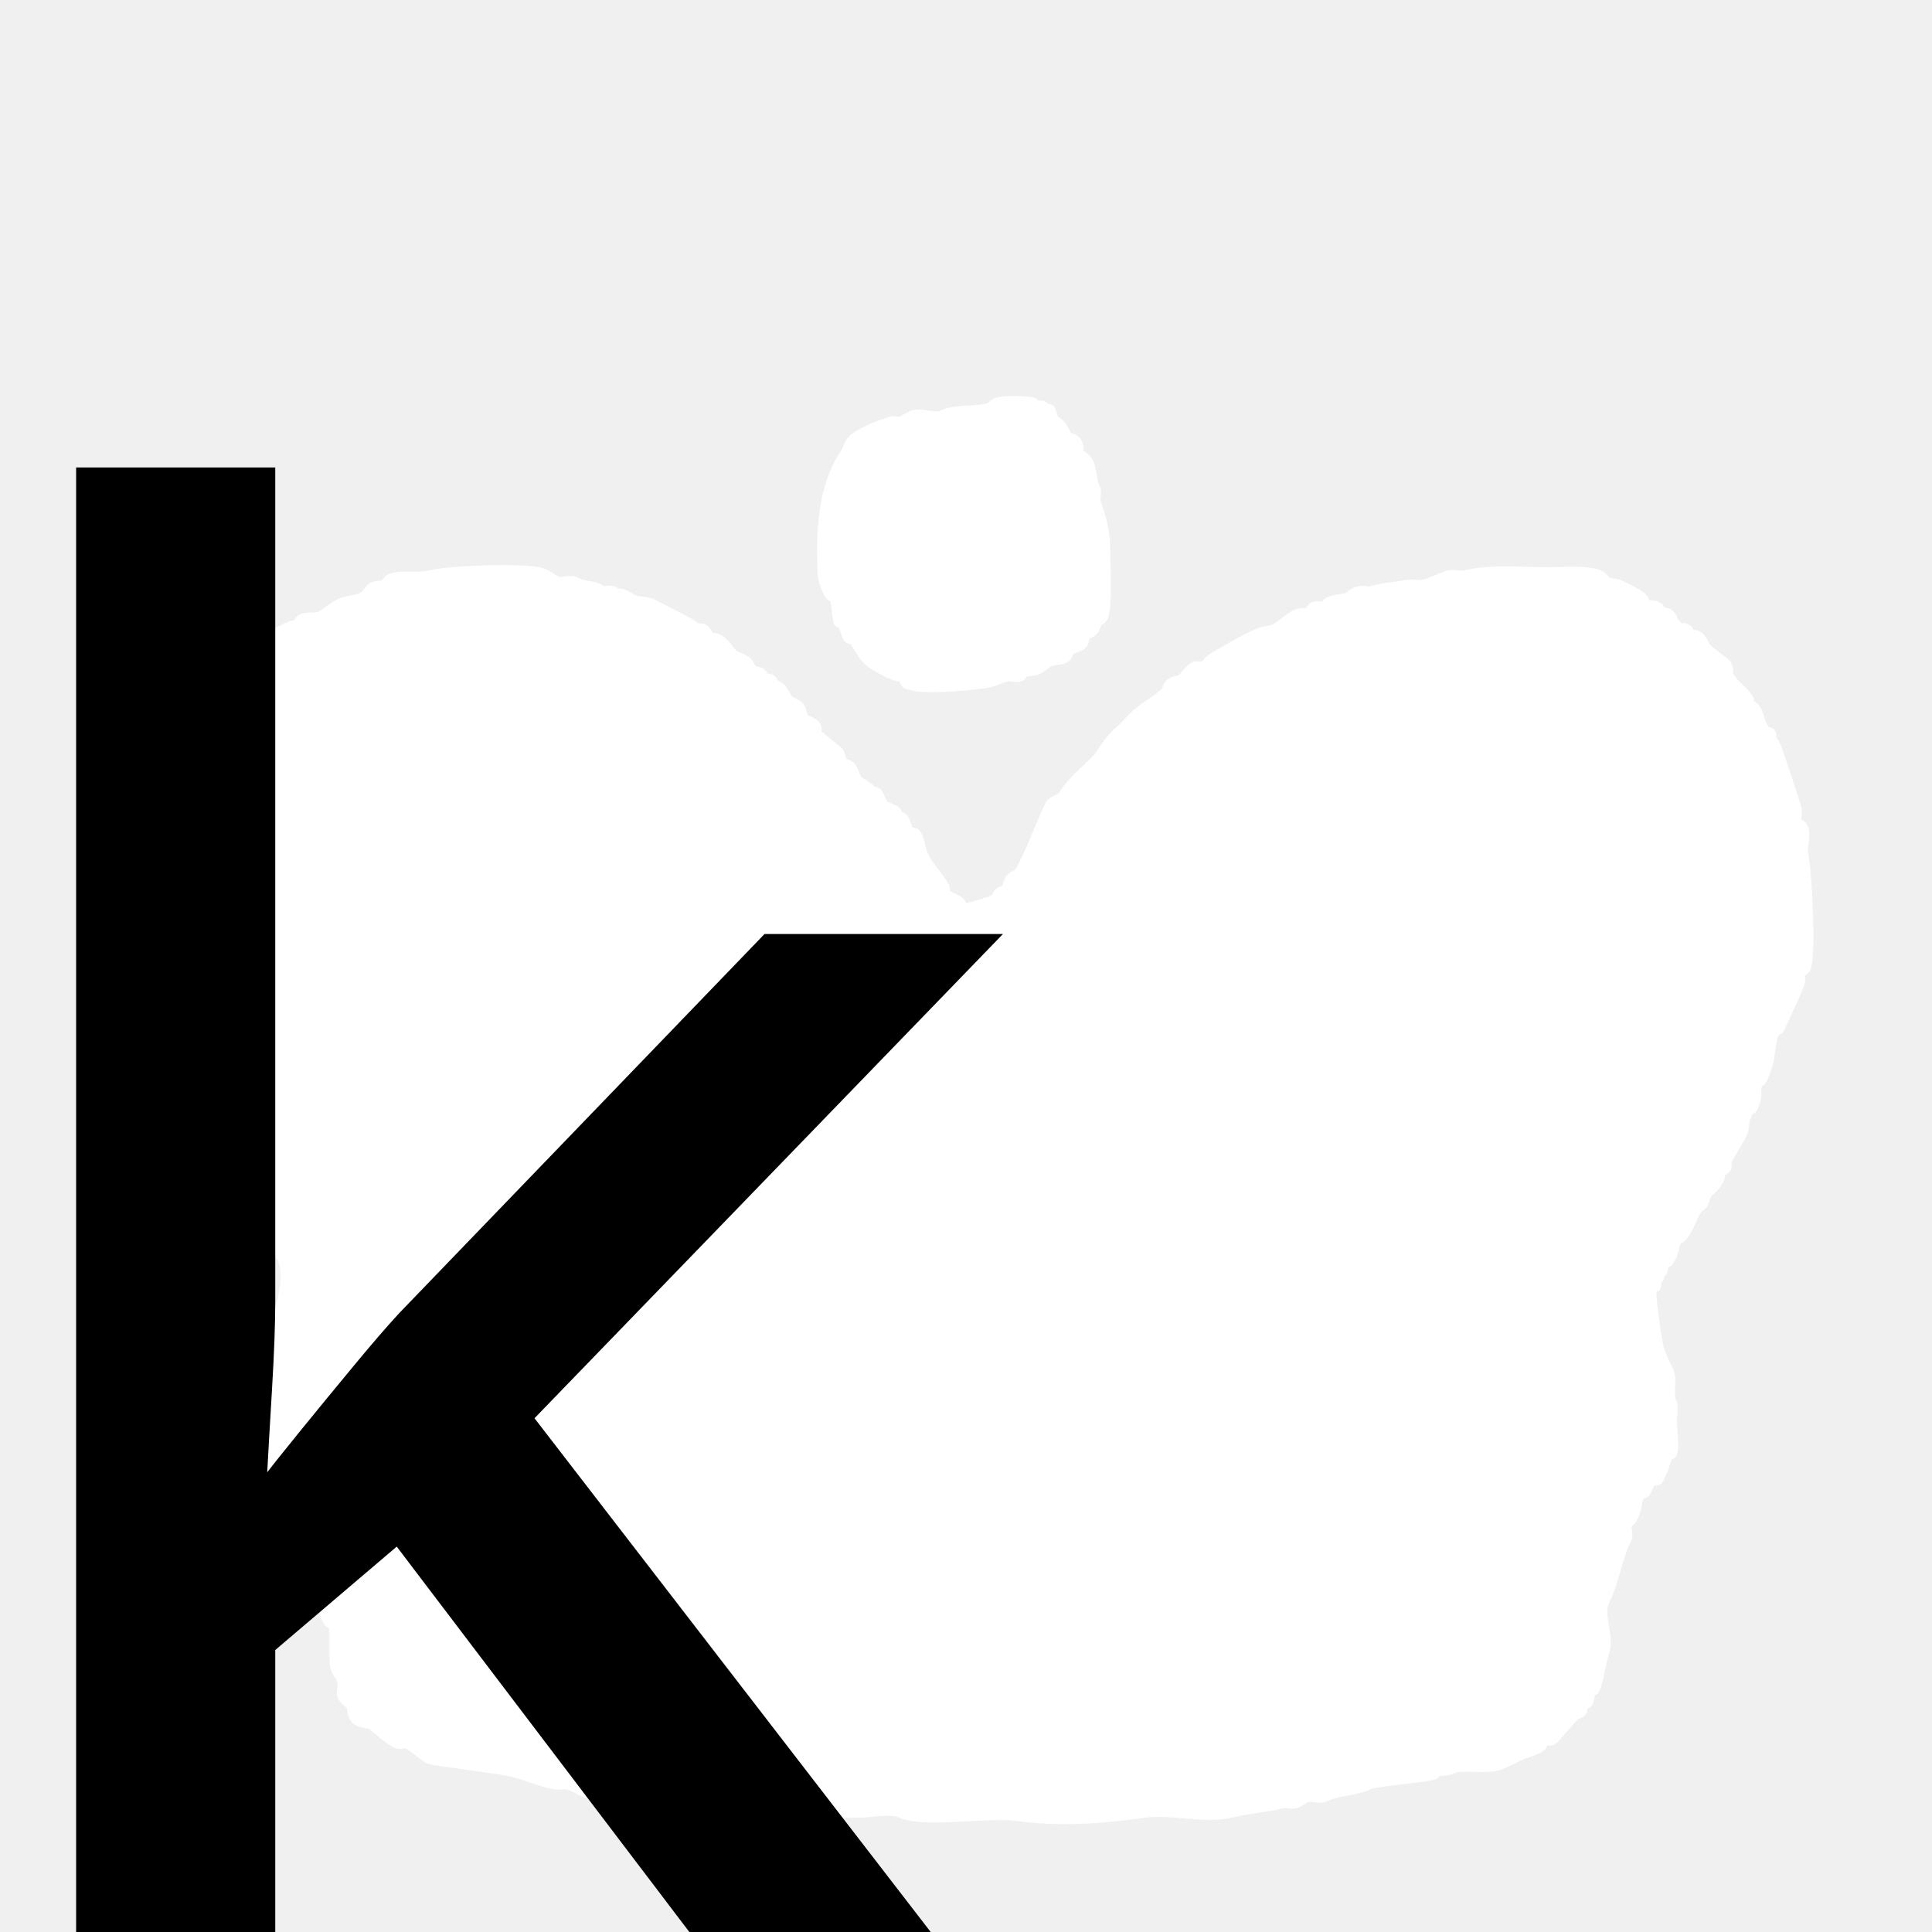
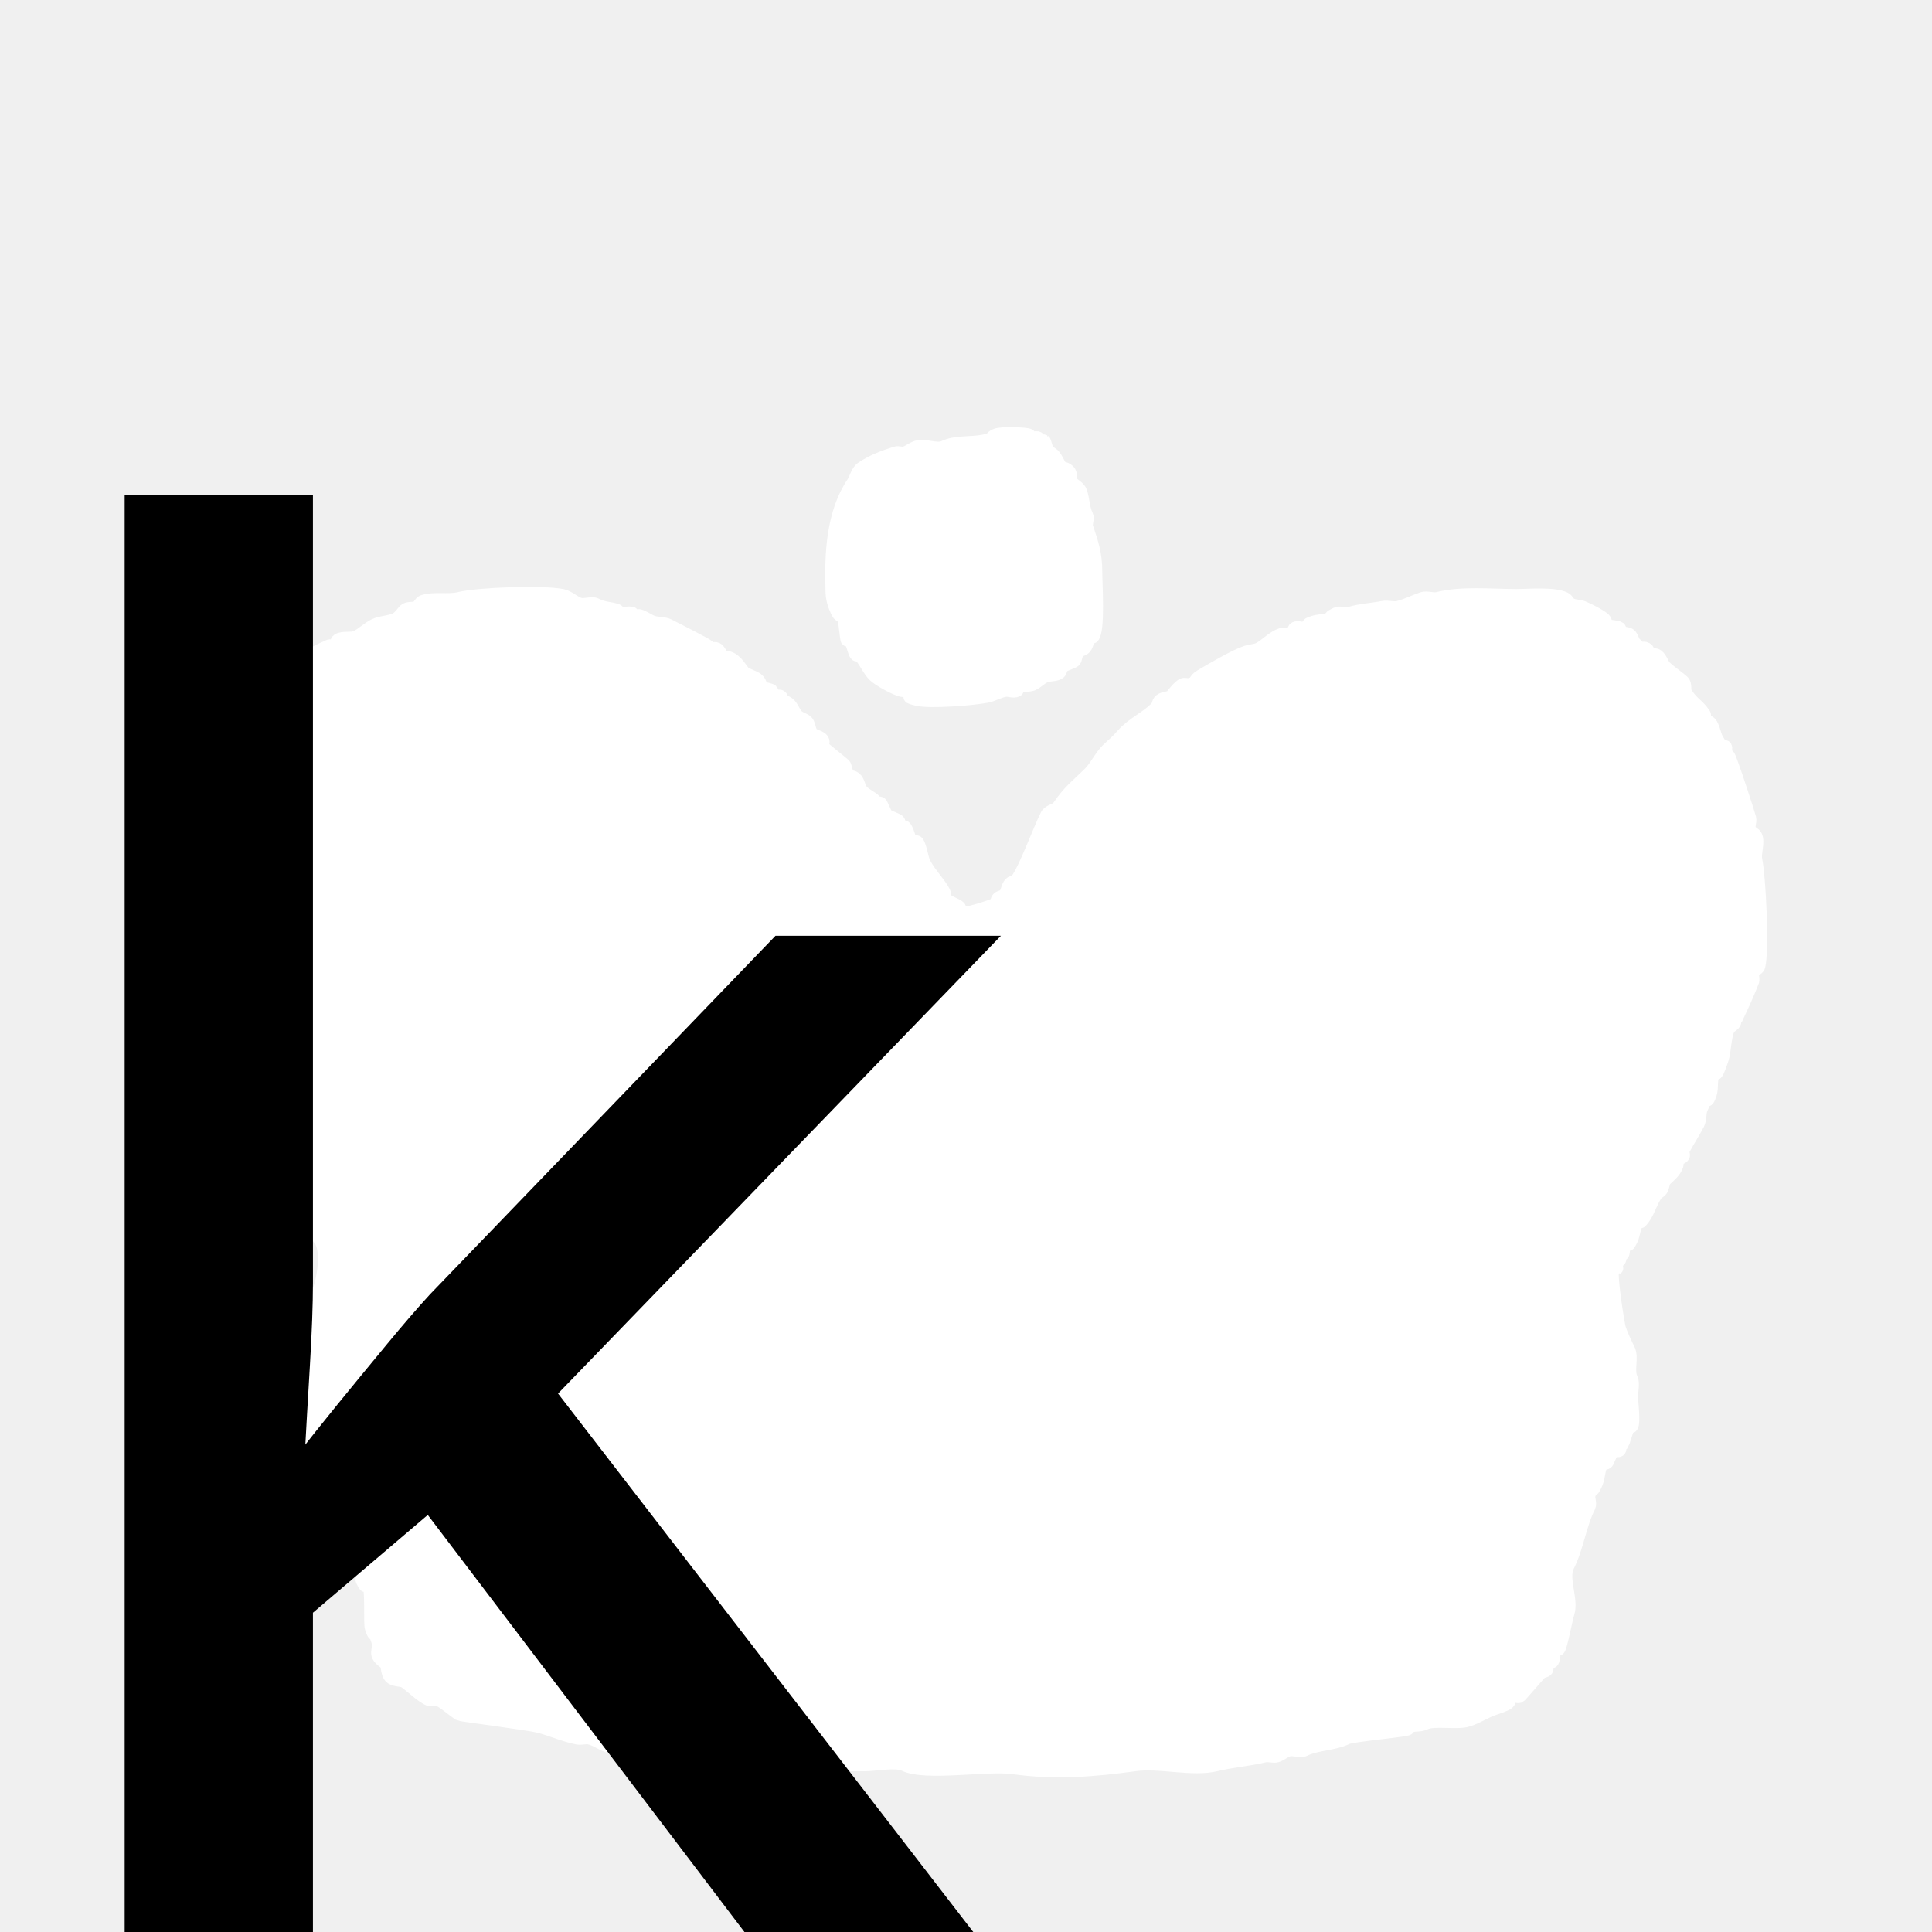
- <svg xmlns="http://www.w3.org/2000/svg" width="520" height="520" viewBox="0 0 137.583 137.583" version="1.1" id="svg5">
+ <svg xmlns="http://www.w3.org/2000/svg" width="550" height="550" viewBox="0 0 145.521 145.521" version="1.1" id="svg5">
  <defs id="defs2" />
  <g id="layer1" transform="translate(9.999999,9.999986)">
-     <g id="g6313" transform="matrix(0.9796689,0,0,0.9599174,2.232021,3.372526)">
+     <g id="g6313" transform="matrix(0.9796689,0,0,0.9599174,6.200771,7.341276)">
      <path style="fill:#ffffff;fill-opacity:1;stroke:#ffffff;stroke-width:1.022px;stroke-linecap:butt;stroke-linejoin:miter;stroke-opacity:1" d="m 13.19,112.483 c -1.188,-0.812 -0.397,-0.957 -0.699,-1.863 -0.311,-0.934 -0.154,0.003 -0.466,-0.931 -0.13,-0.39 0.061,-3.199 -0.233,-3.493 -0.482,-0.482 0.019,0.736 -0.466,-0.233 -0.069,-0.139 0.069,-0.327 0,-0.466 -0.049,-0.098 -0.184,-0.135 -0.233,-0.233 -0.069,-0.139 0.11,-0.356 0,-0.466 -0.055,-0.055 -0.178,0.055 -0.233,0 -0.116,-0.116 0.116,-0.582 0,-0.699 -0.055,-0.055 -0.178,0.055 -0.233,0 -0.165,-0.165 0.074,-0.478 0,-0.699 -0.22,-0.659 -0.841,-1.216 -1.164,-1.863 -0.152,-0.303 -0.051,-0.891 -0.233,-1.164 -0.096,-0.144 -0.362,-0.094 -0.466,-0.233 C 8.618,99.946 8.643,99.664 8.533,99.444 8.3,98.979 7.84,98.837 7.602,98.28 7.475,97.986 7.533,97.623 7.369,97.349 6.428,95.781 7.319,99.013 6.67,96.417 6.521,95.82 6.599,94.848 6.204,94.322 6.1,94.183 5.835,94.234 5.739,94.089 5.648,93.952 5.506,90.611 5.506,89.898 c 0,-0.679 -0.291,-1.979 0,-2.561 0.161,-0.323 0.569,-0.569 0.699,-0.699 0.226,-0.226 0.068,-0.657 0.233,-0.931 0.386,-0.643 0.916,-0.916 1.397,-1.397 0.108,-0.108 -0.07,-0.558 0,-0.699 0.446,-0.892 0.936,-3.486 0.233,-4.424 C 6.334,76.876 3.997,75.43 2.479,72.901 2.279,72.568 1.925,72.33 1.781,71.97 1.04,70.117 0.313,68.266 -0.315,66.382 -0.569,65.621 -1.087,64.847 -1.246,64.053 -1.381,63.379 -1.344,62.632 -1.479,61.958 -1.698,60.862 -2.22,59.839 -2.41,58.698 -3.026,55.006 -3.353,51.336 -2.876,47.522 c 0.137,-1.096 0.257,-4.471 0.699,-5.355 0.098,-0.196 0.344,-0.283 0.466,-0.466 0.184,-0.275 0.178,-0.877 0.466,-1.164 0.055,-0.055 0.178,0.055 0.233,0 0.434,-0.434 0.73,-1.196 1.164,-1.63 0.32,-0.32 0.817,-0.409 1.164,-0.699 0.973,-0.811 1.552,-1.804 2.561,-2.561 0.485,-0.364 1.767,-0.671 2.096,-1.164 0.086,-0.129 -0.11,-0.356 0,-0.466 0.006,-0.006 2.61,-1.336 2.794,-1.397 0.147,-0.049 0.356,0.11 0.466,0 0.123,-0.123 0.088,-0.369 0.233,-0.466 0.35,-0.233 1.027,-0.048 1.397,-0.233 0.47,-0.235 0.896,-0.681 1.397,-0.931 0.494,-0.247 1.16,-0.231 1.63,-0.466 0.312,-0.156 0.554,-0.554 0.699,-0.699 0.226,-0.226 0.645,-0.09 0.931,-0.233 0.196,-0.098 0.257,-0.396 0.466,-0.466 0.858,-0.286 1.927,-0.016 2.794,-0.233 1.463,-0.366 6.371,-0.542 7.916,-0.233 0.493,0.099 0.909,0.576 1.397,0.699 0.293,0.073 0.886,-0.139 1.164,0 0.731,0.366 0.992,0.253 1.63,0.466 0.104,0.035 0.125,0.211 0.233,0.233 0.304,0.061 0.63,-0.075 0.931,0 0.075,0.019 -0.07,0.198 0,0.233 0.931,0.466 0.116,-0.233 0.699,0 0.322,0.129 0.602,0.356 0.931,0.466 0.337,0.112 0.834,0.068 1.164,0.233 0.353,0.176 2.906,1.509 3.027,1.63 0.055,0.055 -0.07,0.198 0,0.233 0.208,0.104 0.49,-0.104 0.699,0 0.194,0.097 0.437,0.684 0.466,0.699 0.139,0.069 0.318,-0.049 0.466,0 0.584,0.195 0.944,0.944 1.164,1.164 0.101,0.101 0.781,0.365 0.931,0.466 0.33,0.22 0.287,0.52 0.466,0.699 0.043,0.043 0.656,0.19 0.699,0.233 0.051,0.05 0.187,0.443 0.233,0.466 0.139,0.069 0.336,-0.086 0.466,0 0.144,0.096 0.11,0.343 0.233,0.466 0.055,0.055 0.163,-0.035 0.233,0 0.355,0.177 0.504,0.639 0.699,0.931 0.249,0.373 0.764,0.364 0.931,0.699 0.1,0.199 0.133,0.499 0.233,0.699 0.186,0.373 0.8,0.304 0.931,0.699 0.049,0.147 -0.086,0.337 0,0.466 0.105,0.158 1.5,1.267 1.63,1.397 0.098,0.098 0.162,0.557 0.233,0.699 0.187,0.374 0.449,0.133 0.699,0.466 0.208,0.278 0.22,0.686 0.466,0.931 0.299,0.299 0.708,0.475 0.931,0.699 0.055,0.055 -0.07,0.198 0,0.233 0.139,0.069 0.327,-0.069 0.466,0 0.08,0.04 0.385,0.851 0.466,0.931 0.081,0.081 0.891,0.385 0.931,0.466 0.07,0.139 -0.11,0.356 0,0.466 0.11,0.11 0.336,-0.086 0.466,0 0.178,0.118 0.441,1.152 0.466,1.164 0.139,0.069 0.327,-0.069 0.466,0 0.192,0.096 0.396,1.189 0.466,1.397 0.294,0.88 1.212,1.726 1.63,2.561 0.07,0.139 -0.11,0.356 0,0.466 0.285,0.285 0.971,0.505 1.164,0.699 0.11,0.11 -0.11,0.356 0,0.466 0.25,0.25 2.717,-0.622 2.794,-0.699 0.123,-0.123 0.11,-0.343 0.233,-0.466 0.123,-0.123 0.343,-0.11 0.466,-0.233 0.245,-0.245 0.22,-0.686 0.466,-0.931 0.123,-0.123 0.362,-0.094 0.466,-0.233 0.673,-0.897 1.739,-3.943 2.328,-5.122 0.188,-0.377 0.698,-0.348 0.931,-0.699 0.781,-1.171 1.374,-1.606 2.328,-2.561 0.522,-0.522 0.887,-1.352 1.397,-1.863 0.476,-0.476 0.664,-0.581 1.164,-1.164 0.751,-0.877 1.791,-1.325 2.561,-2.096 0.284,-0.284 0.109,-0.52 0.466,-0.699 0.219,-0.11 0.494,-0.097 0.698,-0.233 0.079,-0.053 0.641,-0.834 0.931,-0.931 0.147,-0.049 0.315,0.037 0.466,0 0.721,-0.18 0.268,-0.301 0.931,-0.699 0.805,-0.483 2.587,-1.561 3.493,-1.863 0.304,-0.101 0.645,-0.09 0.931,-0.233 0.576,-0.288 1.166,-1.025 1.863,-1.164 0.228,-0.046 0.49,0.104 0.699,0 0.155,-0.078 0.078,-0.388 0.233,-0.466 0.208,-0.104 0.47,0.046 0.698,0 2.106,-0.421 -0.632,-0.022 0.699,-0.466 0.407,-0.136 0.757,-0.097 1.164,-0.233 0.104,-0.035 0.155,-0.155 0.233,-0.233 0.155,-0.078 0.297,-0.191 0.466,-0.233 0.301,-0.075 0.637,0.098 0.931,0 0.751,-0.25 1.692,-0.292 2.561,-0.466 0.369,-0.074 0.799,0.091 1.164,0 0.667,-0.167 1.275,-0.502 1.863,-0.699 0.352,-0.117 0.803,0.09 1.164,0 1.917,-0.479 4.066,-0.233 6.054,-0.233 0.977,0 2.89,-0.185 3.725,0.233 0.196,0.098 0.269,0.367 0.466,0.466 0.286,0.143 0.634,0.114 0.931,0.233 0.357,0.143 1.353,0.655 1.63,0.931 0.123,0.123 0.084,0.376 0.233,0.466 0.274,0.165 0.657,0.068 0.931,0.233 0.445,0.89 -0.068,0.21 0.698,0.466 0.268,0.089 0.323,0.556 0.466,0.699 2.103,2.103 0.047,0.024 0.931,0.466 0.155,0.078 0.078,0.388 0.233,0.466 0.139,0.069 0.318,-0.049 0.466,0 0.369,0.123 0.48,0.713 0.699,0.931 0.39,0.39 1.13,0.897 1.397,1.164 0.226,0.226 0.055,0.665 0.233,0.931 0.606,0.908 0.855,0.817 1.397,1.63 0.086,0.129 -0.07,0.327 0,0.466 0.484,0.969 -0.015,-0.249 0.466,0.233 0.21,0.21 0.327,0.887 0.466,1.164 0.125,0.25 0.268,0.501 0.466,0.699 0.055,0.055 0.198,-0.069 0.233,0 0.104,0.208 -0.165,0.534 0,0.699 0.055,0.055 0.178,-0.055 0.233,0 0.146,0.146 1.519,4.448 1.63,4.89 0.075,0.301 -0.139,0.654 0,0.931 0.098,0.196 0.367,0.269 0.466,0.466 0.238,0.476 -0.105,1.336 0,1.863 0.282,1.408 0.557,7.086 0.233,8.382 -0.053,0.213 -0.412,0.253 -0.466,0.466 -0.056,0.226 0.056,0.473 0,0.699 -0.027,0.114 -1.159,2.789 -1.164,2.794 -0.055,0.055 -0.198,-0.069 -0.233,0 -0.07,0.139 0.07,0.327 0,0.466 -0.098,0.196 -0.367,0.269 -0.466,0.466 -0.276,0.552 -0.313,1.87 -0.466,2.328 -0.071,0.215 -0.326,1.025 -0.466,1.164 -0.055,0.055 -0.198,-0.069 -0.233,0 -0.216,0.431 -0.076,1.159 -0.233,1.63 -0.339,1.017 -0.167,-0.164 -0.699,1.164 -0.126,0.314 -0.073,0.844 -0.233,1.164 -0.339,0.678 -0.825,1.417 -1.164,2.096 -0.07,0.139 0.11,0.356 0,0.466 -0.482,0.482 0.019,-0.736 -0.466,0.233 -0.07,0.139 0.049,0.318 0,0.466 -0.18,0.54 -0.655,0.887 -0.931,1.164 -0.098,0.098 -0.162,0.557 -0.233,0.699 -0.098,0.196 -0.344,0.283 -0.466,0.466 -0.44,0.66 -0.609,1.541 -1.164,2.096 -0.055,0.055 -0.178,-0.055 -0.233,0 -0.218,0.218 -0.318,1.102 -0.466,1.397 -0.484,0.969 0.015,-0.249 -0.466,0.233 -0.289,0.289 -0.06,0.759 -0.233,0.931 -0.055,0.055 -0.178,-0.055 -0.233,0 -0.11,0.11 0.11,0.356 0,0.466 -0.055,0.055 -0.198,-0.069 -0.233,0 0,1.319 0.155,0.078 -0.233,0.466 -0.333,0.333 0.393,4.672 0.466,4.89 0.168,0.506 0.444,1.122 0.698,1.63 0.328,0.655 -0.108,1.647 0.233,2.328 0.148,0.295 0,1.06 0,1.397 0,0.336 0.224,2.104 0,2.328 -0.055,0.055 -0.198,-0.069 -0.233,0 -0.067,0.133 -0.433,1.364 -0.466,1.397 -0.055,0.055 -0.198,-0.069 -0.233,0 -0.07,0.139 0.11,0.356 0,0.466 -0.11,0.11 -0.327,-0.069 -0.466,0 -0.09,0.045 -0.375,0.749 -0.466,0.931 -0.078,0.155 -0.388,0.078 -0.466,0.233 -0.231,0.461 -0.163,1.025 -0.466,1.63 -0.533,1.066 0.097,-0.988 -0.466,0.699 -0.088,0.264 0.123,0.685 0,0.931 -0.703,1.406 -0.916,3.228 -1.63,4.657 -0.496,0.992 0.354,2.664 0,3.725 -0.122,0.368 -0.546,2.641 -0.698,2.794 -0.055,0.055 -0.178,-0.055 -0.233,0 -0.315,0.315 -0.012,0.263 -0.233,0.931 -0.055,0.165 -0.388,0.078 -0.466,0.233 -0.07,0.139 0.086,0.337 0,0.466 -0.096,0.144 -0.343,0.11 -0.466,0.233 -0.2,0.2 -1.565,1.841 -1.63,1.863 -0.147,0.049 -0.336,-0.086 -0.466,0 -0.657,0.438 0.186,0.404 -1.397,0.931 -0.77,0.257 -1.262,0.653 -2.096,0.931 -0.782,0.261 -2.608,-0.093 -3.26,0.233 -0.43,0.215 -0.706,0.08 -1.164,0.233 -0.104,0.035 -0.126,0.206 -0.233,0.233 -0.706,0.176 -4.244,0.492 -4.657,0.699 -0.987,0.493 -2.286,0.445 -3.26,0.931 -0.297,0.148 -0.841,-0.081 -1.164,0 -0.337,0.084 -0.602,0.356 -0.931,0.466 -0.27,0.09 -0.66,-0.068 -0.931,0 -1.229,0.307 -2.498,0.392 -3.725,0.699 -1.86,0.465 -4.334,-0.279 -6.287,0 -3.087,0.441 -6.171,0.682 -9.313,0.233 -2.074,-0.296 -6.77,0.573 -8.382,-0.233 -0.663,-0.331 -2.271,0 -3.027,0 -2.251,0 -4.501,0 -6.752,0 -1.057,0 -2.225,0.148 -3.26,0 -0.806,-0.115 -1.572,-0.277 -2.328,-0.466 -0.41,-0.103 -1.027,0.185 -1.397,0 -0.346,-0.173 -0.741,-0.381 -1.164,-0.466 -1.416,-0.283 -3.225,-0.108 -4.657,-0.466 -0.662,-0.165 -0.996,-0.54 -1.63,-0.699 -0.301,-0.075 -0.627,0.061 -0.931,0 -1.046,-0.209 -2.031,-0.682 -3.027,-0.931 -0.789,-0.197 -5.974,-0.878 -6.054,-0.931 -0.385,-0.257 -1.237,-1.007 -1.63,-1.164 -0.216,-0.086 -0.482,0.086 -0.699,0 -0.547,-0.219 -1.363,-1.064 -1.863,-1.397 -0.28,-0.187 -0.911,-0.043 -1.164,-0.466 -0.165,-0.274 -0.155,-0.621 -0.233,-0.931 z" id="path856" />
      <path style="fill:#ffffff;fill-opacity:1;stroke:#ffffff;stroke-width:1.022px;stroke-linecap:butt;stroke-linejoin:miter;stroke-opacity:1" d="m 47.439,28.188 c -0.084,-2.834 0.064,-6.033 1.63,-8.382 0.213,-0.32 0.294,-0.895 0.699,-1.164 0.852,-0.568 1.588,-0.84 2.561,-1.164 0.221,-0.074 0.478,0.074 0.699,0 0.293,-0.098 0.588,-0.351 0.931,-0.466 0.608,-0.203 1.529,0.283 2.096,0 0.877,-0.438 2.025,-0.265 3.027,-0.466 1.96,-0.392 0.007,-0.004 0.931,-0.466 0.384,-0.192 2.317,-0.122 2.561,0 0.069,0.035 -0.055,0.178 0,0.233 0.116,0.116 0.582,-0.116 0.699,0 0.055,0.055 -0.069,0.198 0,0.233 0.139,0.069 0.327,-0.069 0.466,0 0.028,0.014 0.195,0.661 0.233,0.699 0.506,0.506 0.417,0.136 0.931,1.164 0.178,0.357 0.415,0.182 0.699,0.466 0.289,0.289 0.06,0.759 0.233,0.931 0.103,0.103 0.597,0.395 0.699,0.699 0.209,0.626 0.184,1.3 0.466,1.863 0.123,0.247 -0.088,0.668 0,0.931 0.426,1.278 0.699,2.13 0.699,3.493 0,0.922 0.236,4.654 -0.233,5.122 -0.055,0.055 -0.178,-0.055 -0.233,0 -0.211,0.211 -0.144,0.717 -0.466,0.931 -0.144,0.096 -0.343,0.11 -0.466,0.233 -0.078,0.078 -0.155,0.621 -0.233,0.699 -0.132,0.132 -0.758,0.292 -0.931,0.466 -0.123,0.123 -0.11,0.343 -0.233,0.466 -0.179,0.179 -0.692,0.173 -0.931,0.233 -0.452,0.113 -0.747,0.532 -1.164,0.699 -0.172,0.069 -1.028,0.096 -1.164,0.233 -0.055,0.055 0.069,0.198 0,0.233 -0.278,0.139 -0.627,-0.061 -0.931,0 -0.481,0.096 -0.916,0.369 -1.397,0.466 -0.982,0.196 -4.336,0.488 -5.355,0.233 -1.242,-0.31 0.233,-0.078 -0.699,-0.699 -0.129,-0.086 -0.315,0.037 -0.466,0 -0.536,-0.134 -1.749,-0.818 -2.096,-1.164 -0.466,-0.466 -0.699,-1.164 -1.164,-1.63 -0.055,-0.055 -0.178,0.055 -0.233,0 -0.169,-0.169 -0.296,-0.995 -0.466,-1.164 -0.055,-0.055 -0.178,0.055 -0.233,0 -0.049,-0.049 -0.16,-1.341 -0.233,-1.63 -0.053,-0.213 -0.367,-0.269 -0.466,-0.466 -0.33,-0.659 -0.466,-1.16 -0.466,-1.863 z" id="path1781" />
      <text xml:space="preserve" style="font-size:154.507px;line-height:1.25;font-family:'Chess Condal';-inkscape-font-specification:'Chess Condal';fill:#000000;fill-opacity:1;stroke:#000000;stroke-width:1.022;stroke-opacity:1" x="-19.566" y="138.683" id="text19176">
        <tspan id="tspan19174" style="fill:#000000;fill-opacity:1;stroke:#000000;stroke-width:1.022;stroke-opacity:1" x="-19.566" y="138.683">k</tspan>
      </text>
    </g>
  </g>
</svg>
